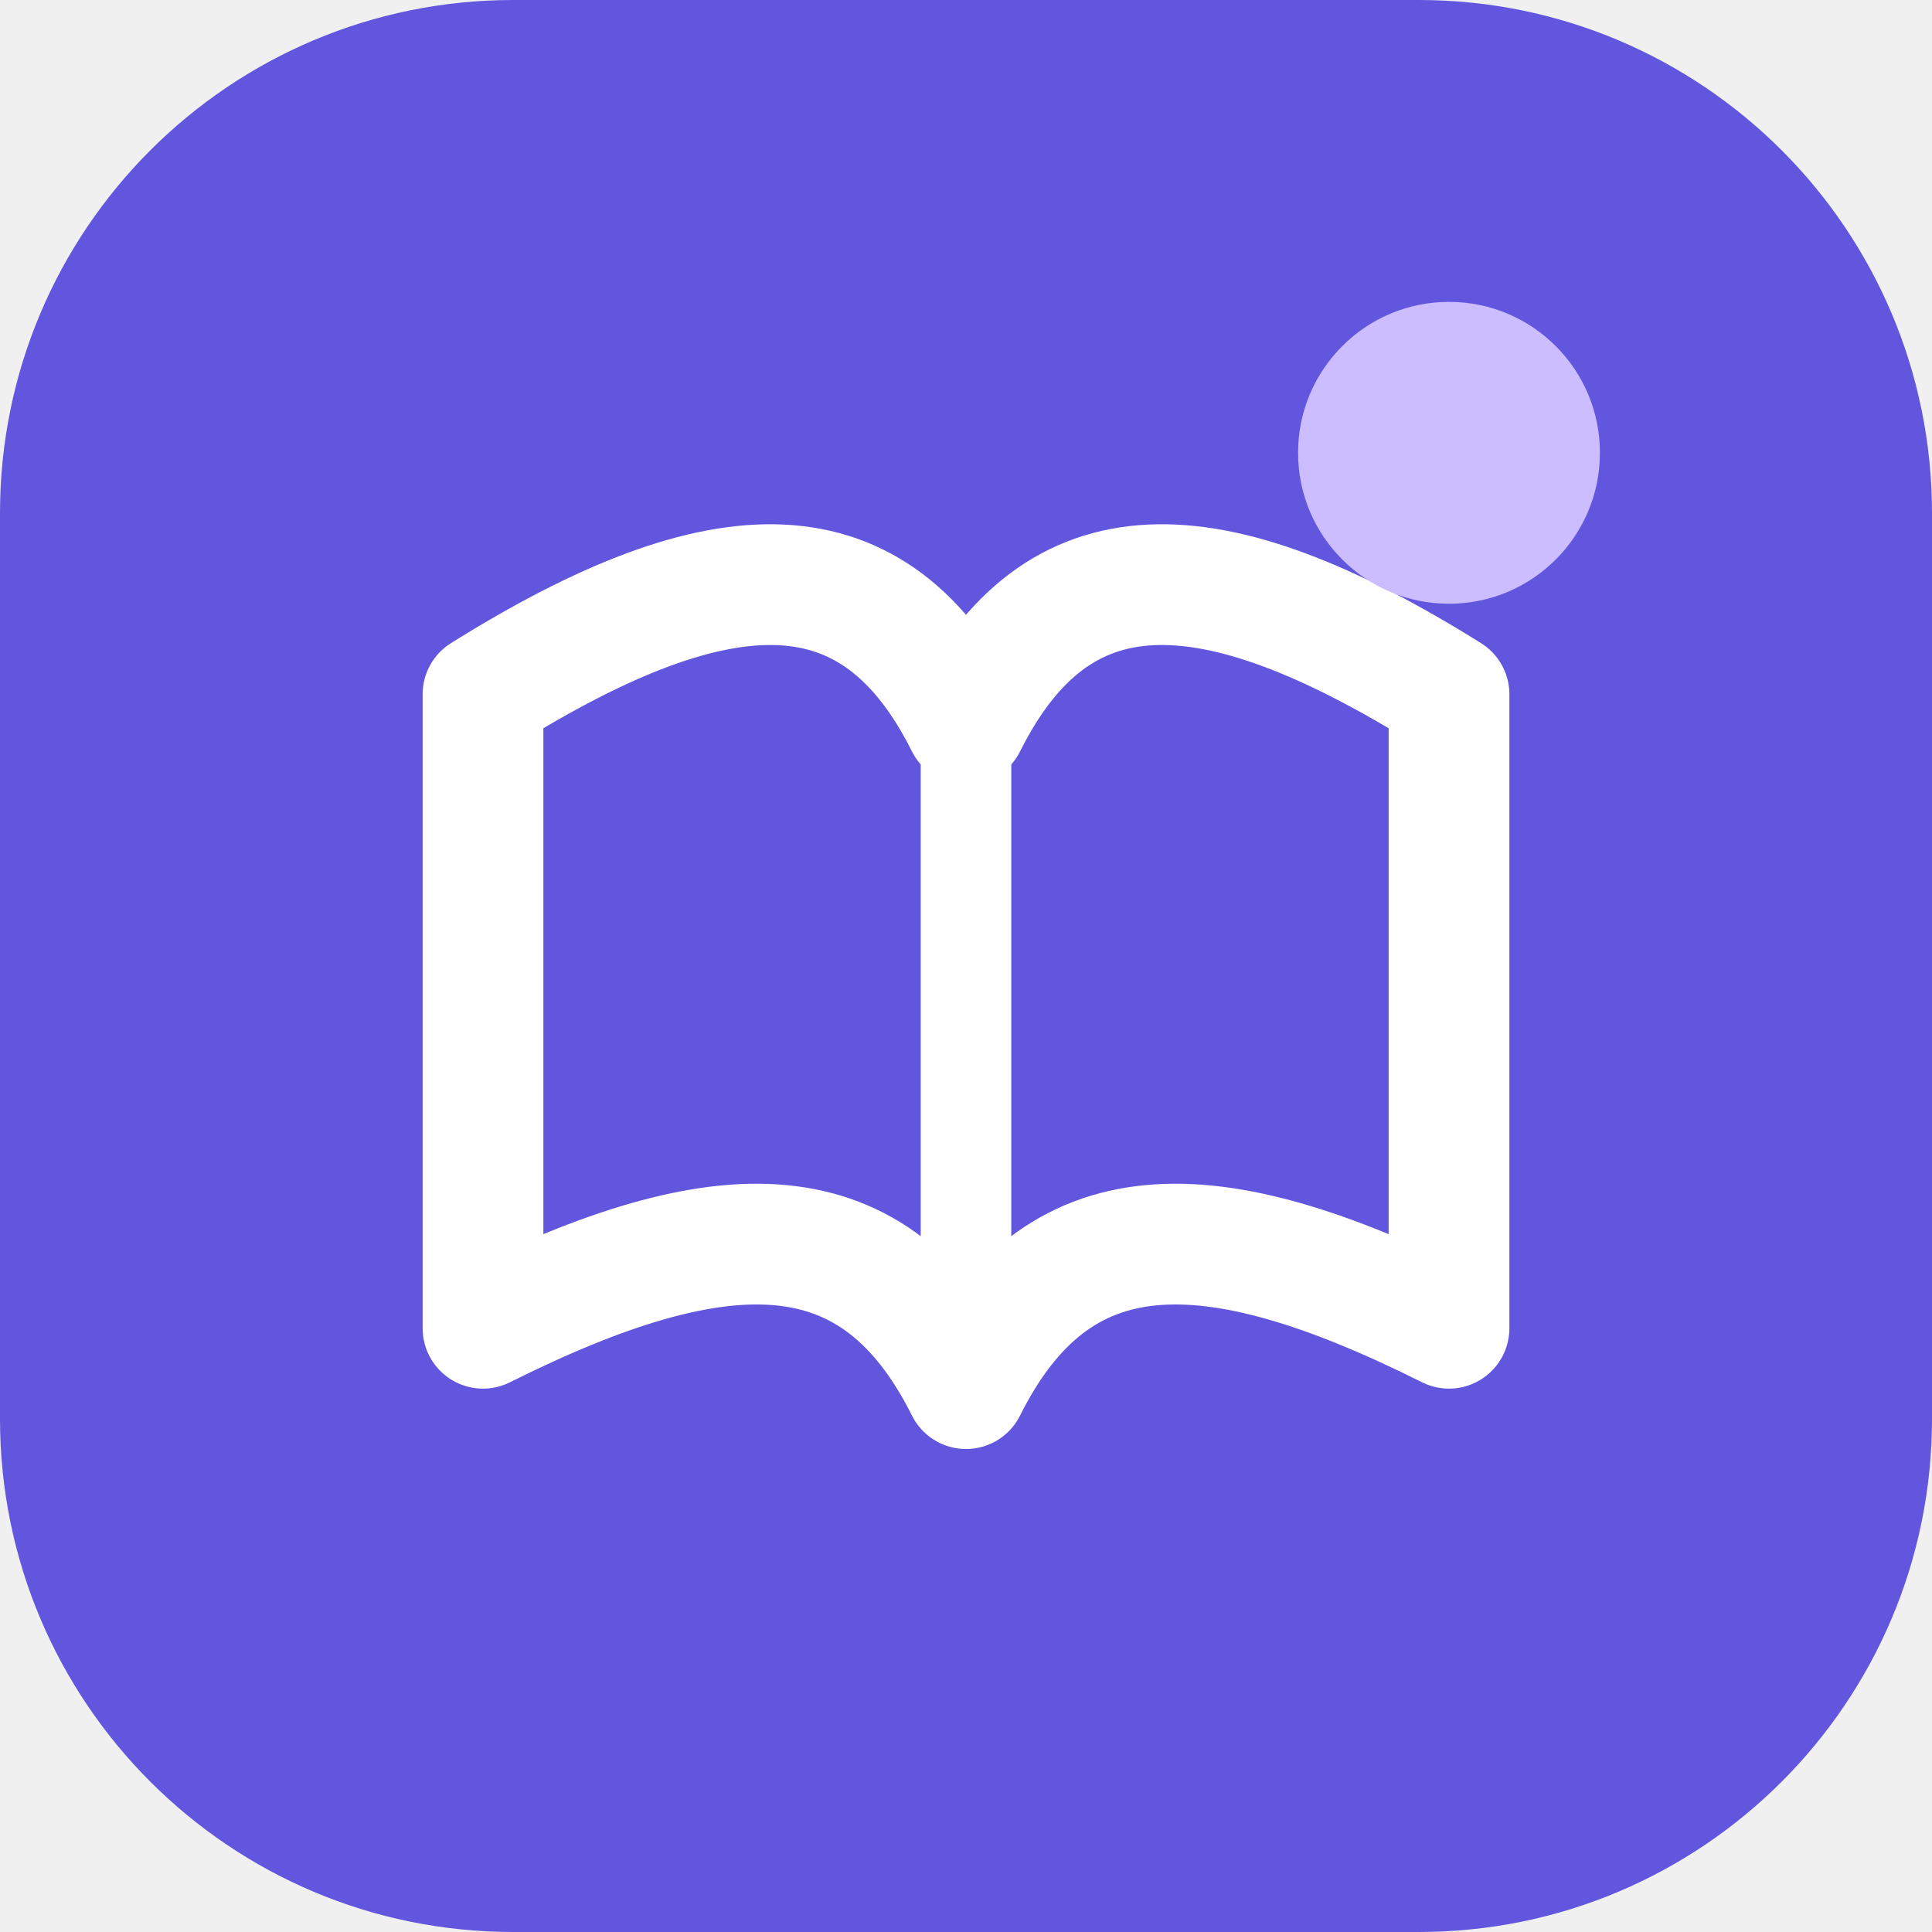
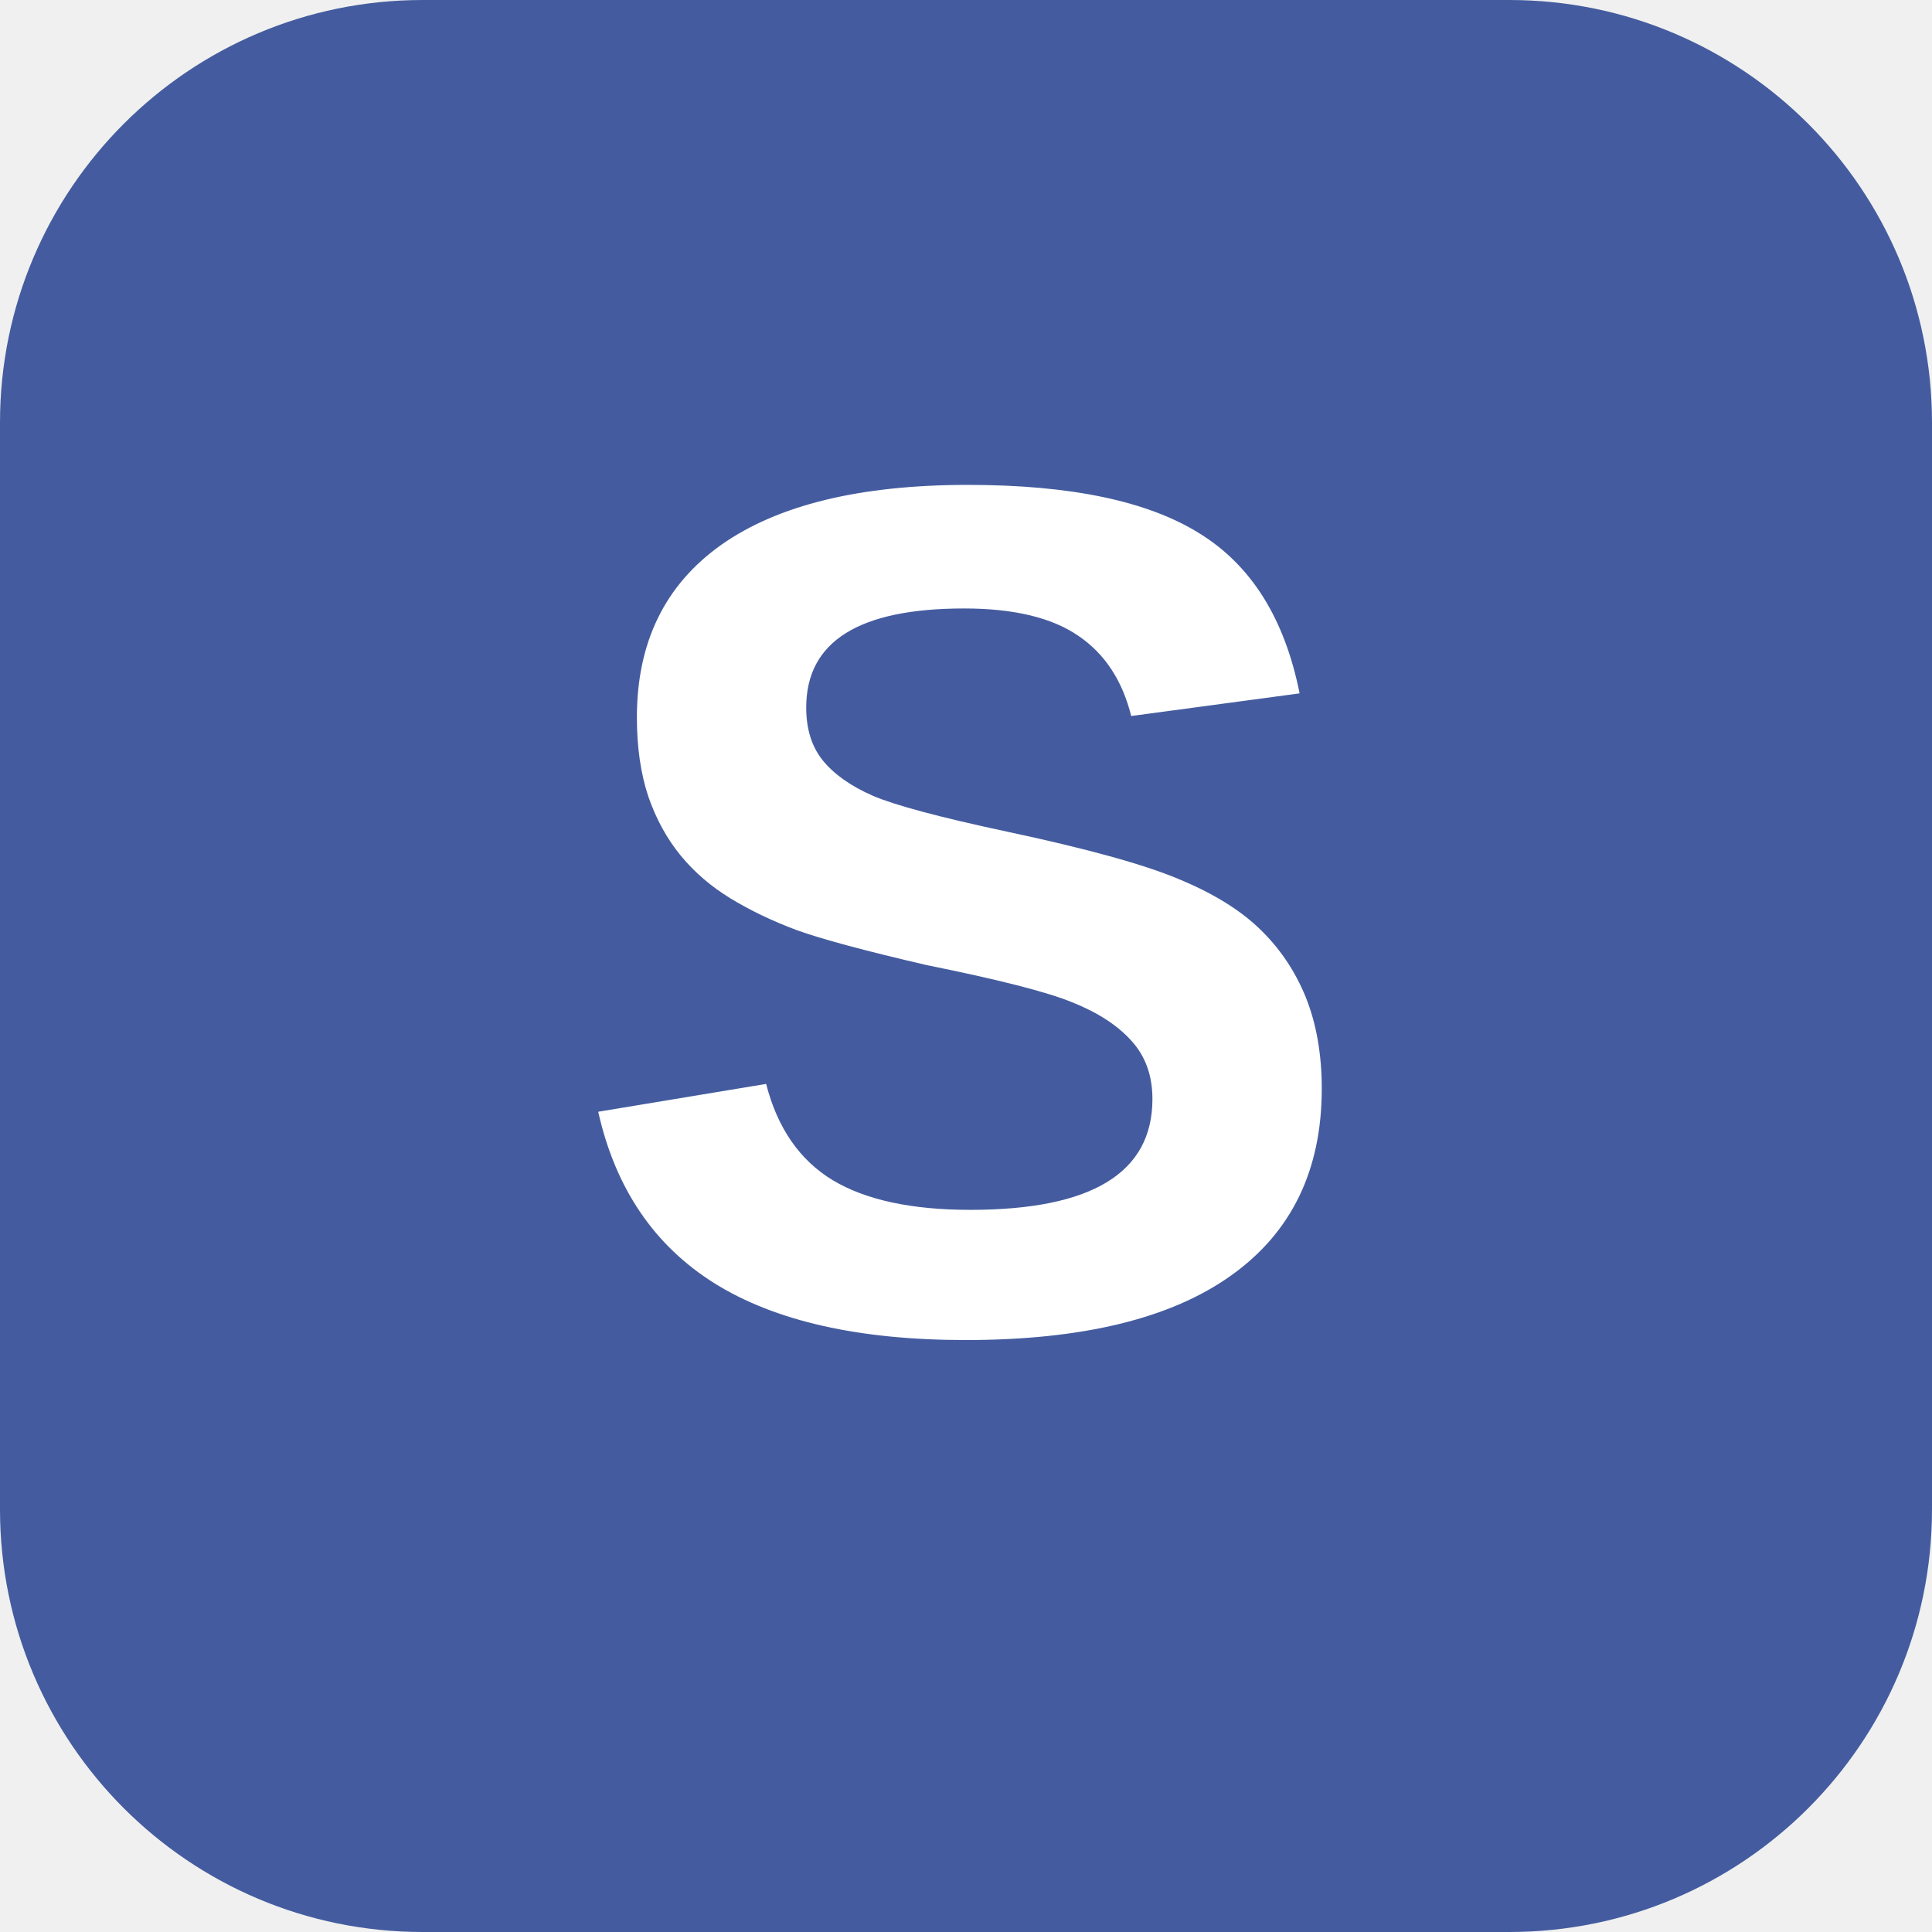
<svg xmlns="http://www.w3.org/2000/svg" viewBox="0 0 64 64">
-   <rect width="64" height="64" rx="17" fill="#6256de" />
-   <path d="M16 23c8-5 13-5 16 1 3-6 8-6 16-1v21c-8-4-13-4-16 2-3-6-8-6-16-2z" fill="none" stroke="#fff" stroke-width="4" stroke-linejoin="round" />
-   <path d="M32 24v22" stroke="#fff" stroke-width="3" />
-   <circle cx="48" cy="15" r="5" fill="#cbbdff" />
+   <rect width="64" height="64" rx="14" fill="#445c9f" />
+   <text x="32" y="44" fill="white" font-family="Arial, Helvetica, sans-serif" font-size="40" font-weight="700" text-anchor="middle">S</text>
</svg>
